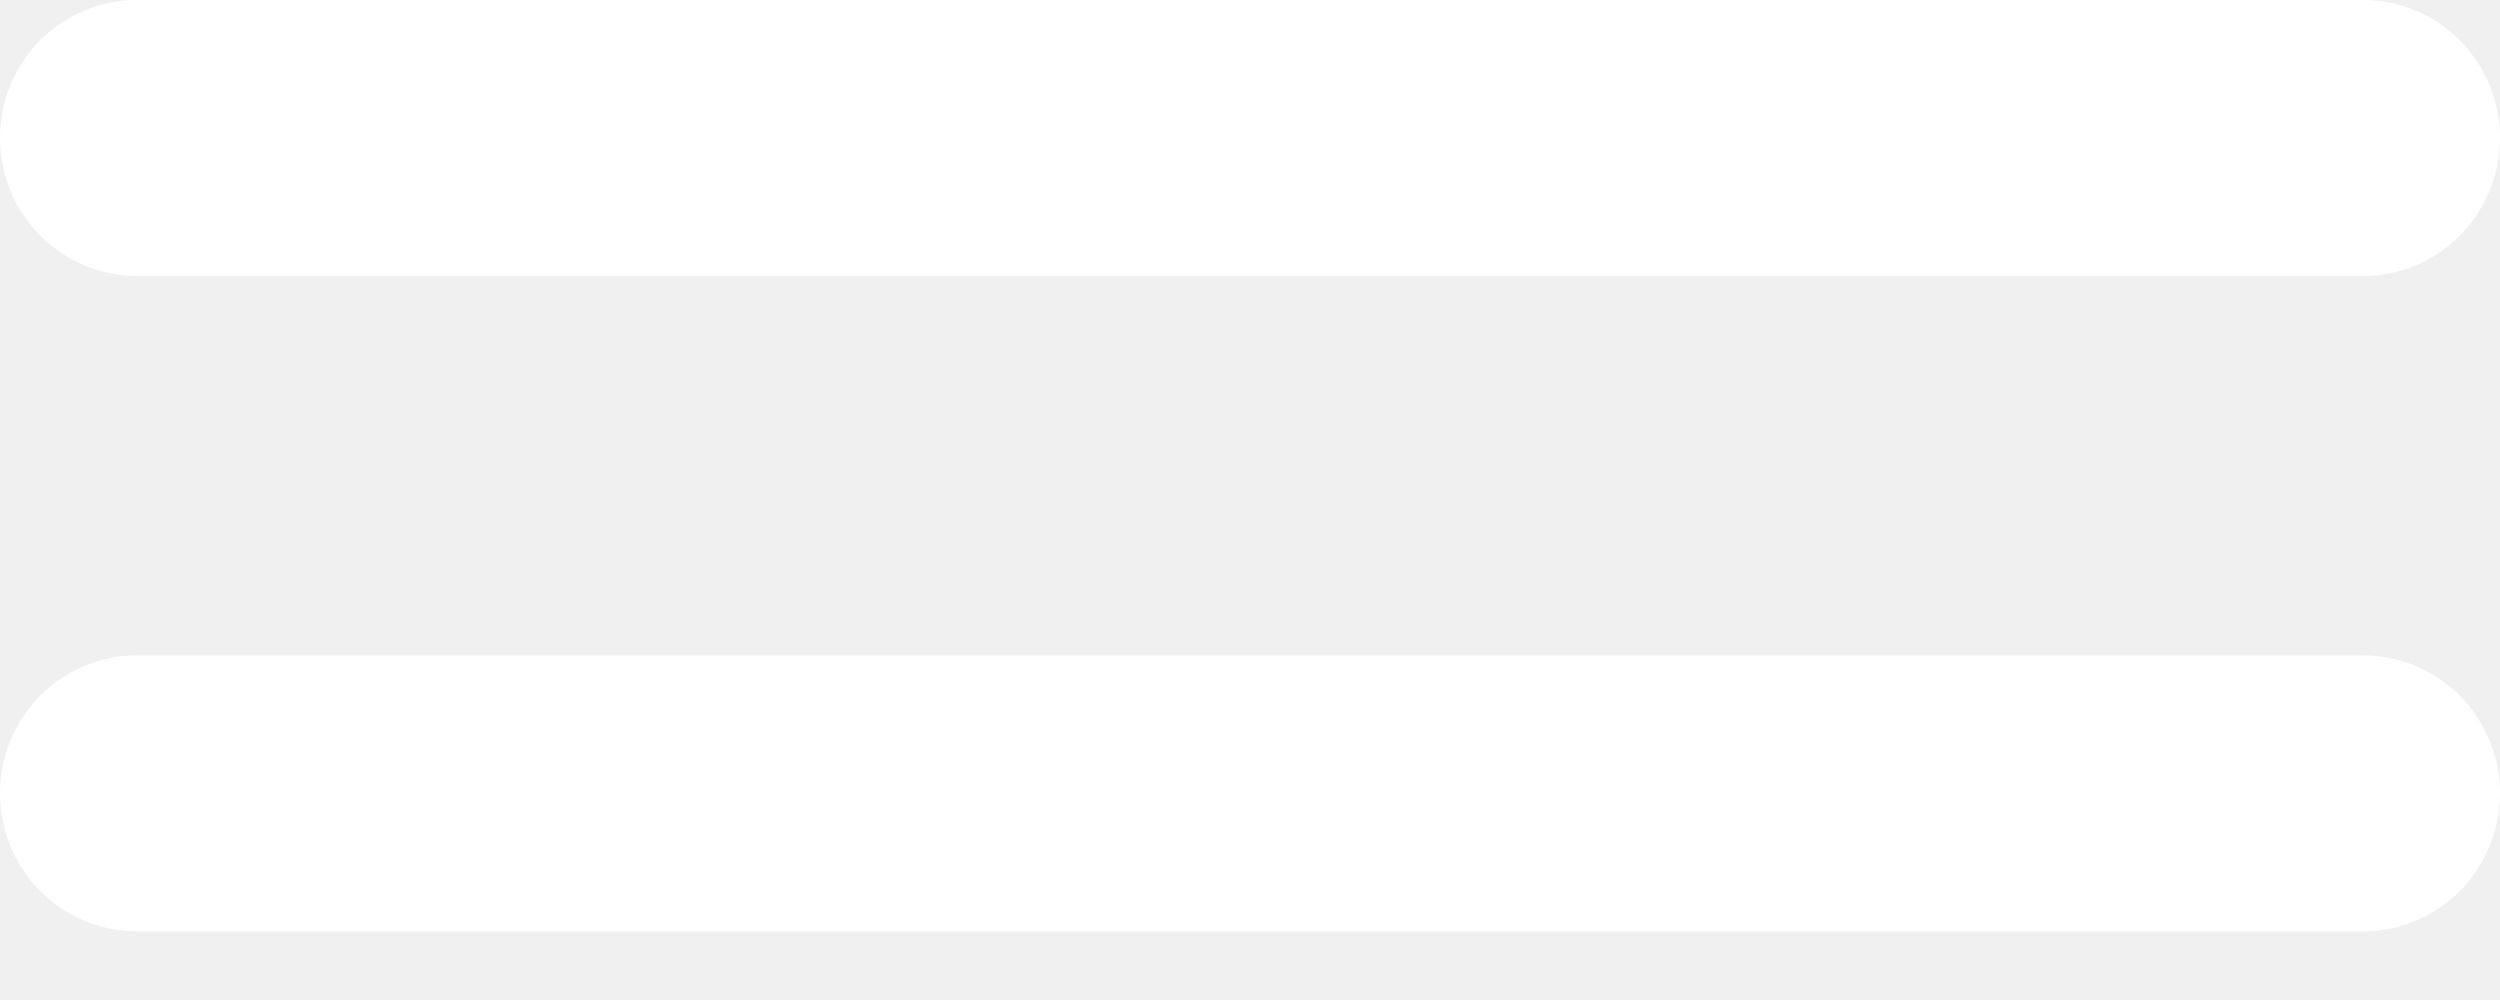
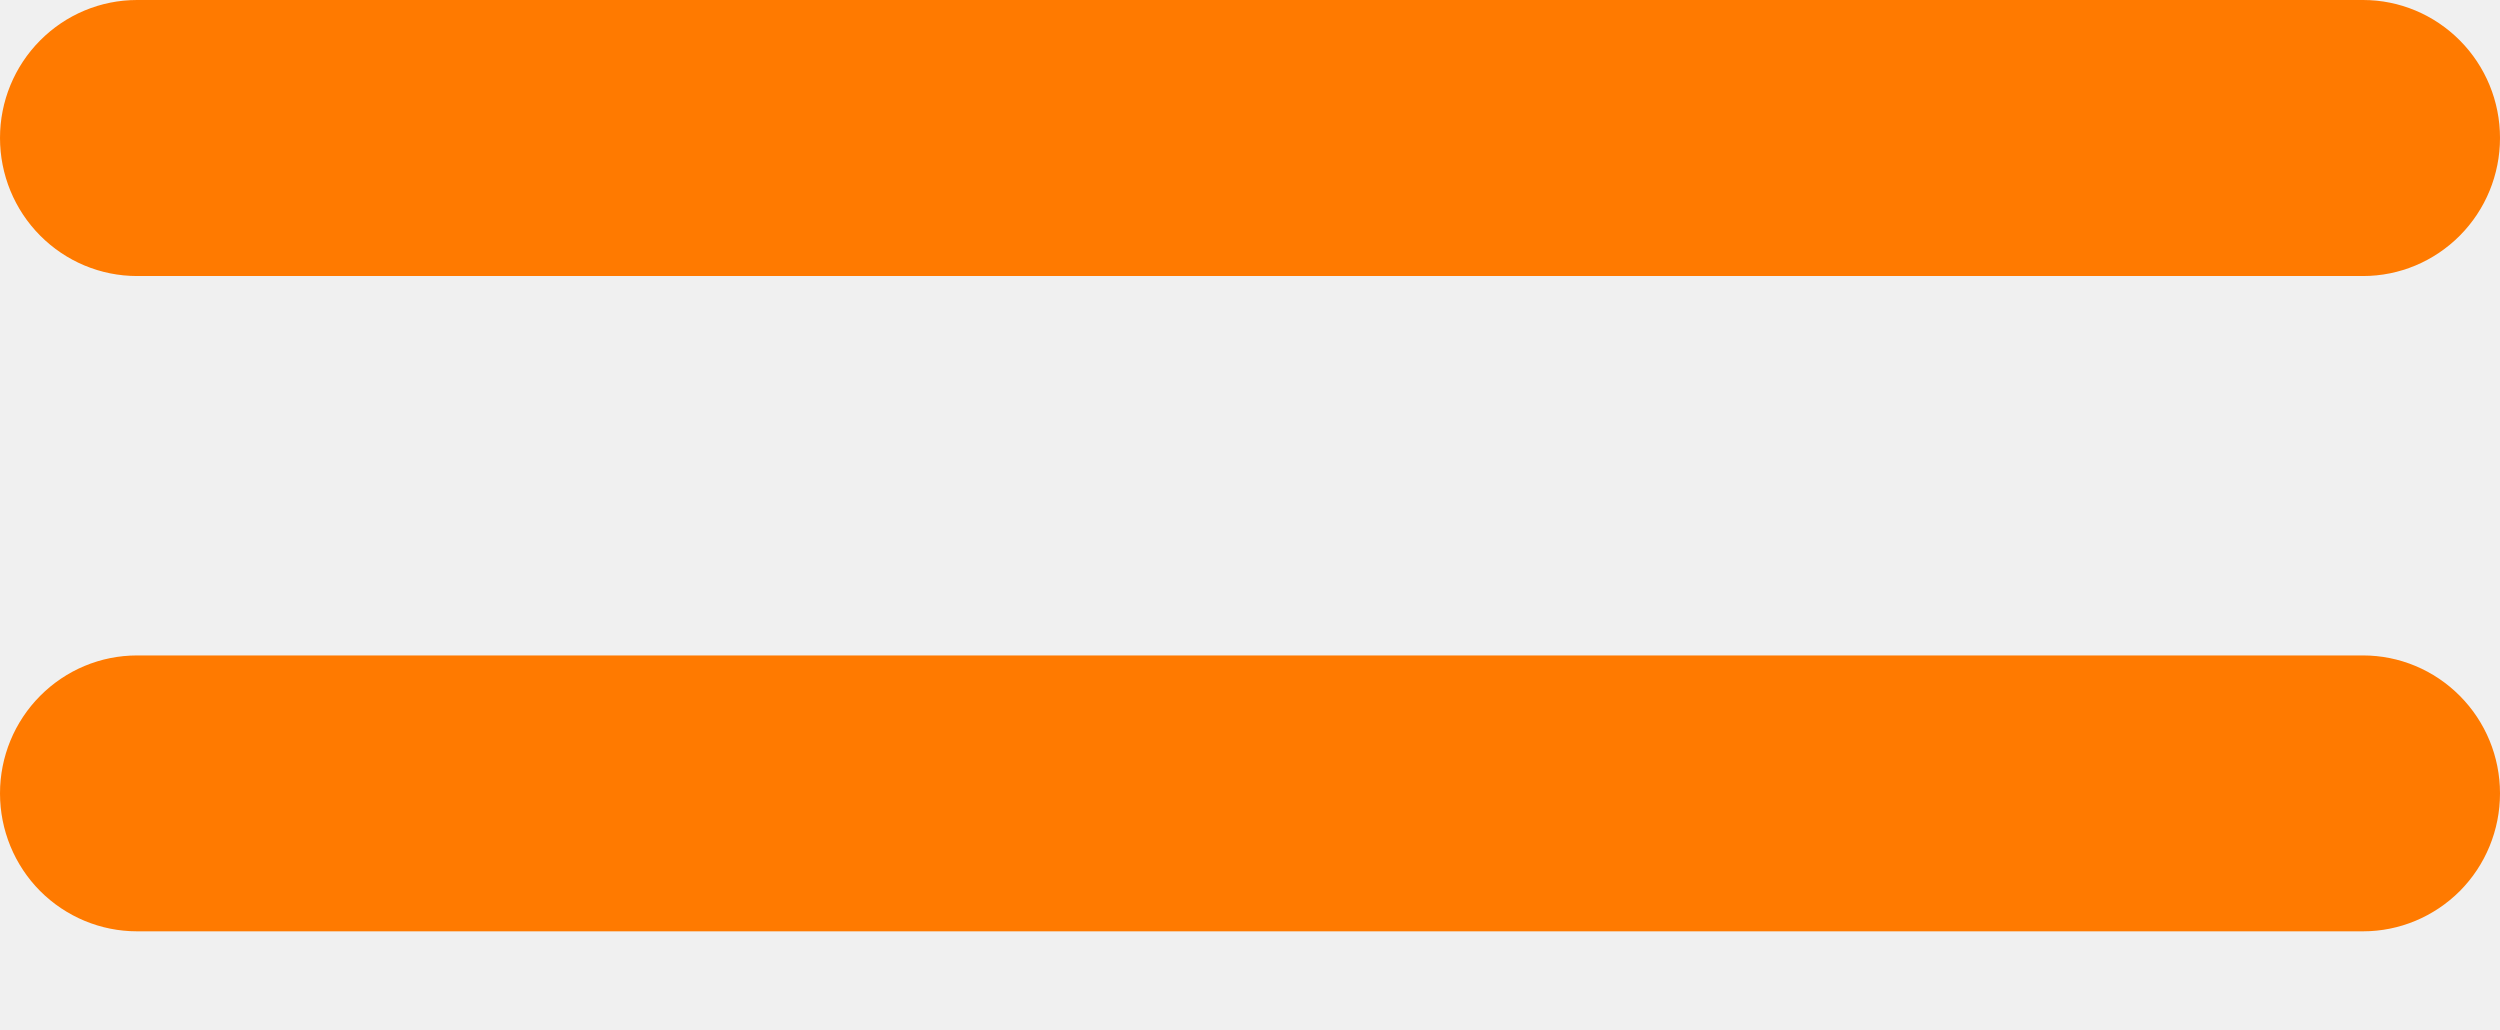
- <svg xmlns="http://www.w3.org/2000/svg" width="20" height="8" viewBox="0 0 20 8" fill="none">
-   <g clip-path="url(#clip0_474855_5570)">
-     <path d="M18.904 7.451H1.096C0.805 7.451 0.526 7.335 0.321 7.128C0.115 6.921 0 6.64 0 6.347C0 6.054 0.115 5.773 0.321 5.566C0.526 5.359 0.805 5.243 1.096 5.243H18.904C19.195 5.243 19.474 5.359 19.679 5.566C19.884 5.773 20 6.054 20 6.347C20 6.64 19.884 6.921 19.679 7.128C19.474 7.335 19.195 7.451 18.904 7.451Z" fill="white" />
-     <path d="M18.904 2.208H1.096C0.805 2.208 0.526 2.091 0.321 1.884C0.115 1.677 0 1.397 0 1.104C0 0.811 0.115 0.53 0.321 0.323C0.526 0.116 0.805 0 1.096 0L18.904 0C19.195 0 19.474 0.116 19.679 0.323C19.884 0.53 20 0.811 20 1.104C20 1.397 19.884 1.677 19.679 1.884C19.474 2.091 19.195 2.208 18.904 2.208Z" fill="white" />
-   </g>
-   <defs>
-     <clipPath id="clip0_474855_5570">
-       <rect width="20" height="7.451" fill="white" />
-     </clipPath>
-   </defs>
+ <svg xmlns="http://www.w3.org/2000/svg" width="17" height="7" viewBox="0 0 17 7" fill="none">
+   <path d="M16.069 6.333H0.932C0.684 6.333 0.448 6.234 0.273 6.059C0.098 5.883 0 5.644 0 5.395C0 5.146 0.098 4.908 0.273 4.732C0.448 4.556 0.684 4.457 0.932 4.457H16.069C16.316 4.457 16.552 4.556 16.727 4.732C16.902 4.908 17 5.146 17 5.395C17 5.644 16.902 5.883 16.727 6.059C16.552 6.234 16.316 6.333 16.069 6.333Z" fill="#FF7A00" />
+   <path d="M16.069 1.877H0.932C0.684 1.877 0.448 1.778 0.273 1.602C0.098 1.426 0 1.187 0 0.938C0 0.689 0.098 0.451 0.273 0.275C0.448 0.099 0.684 0 0.932 0L16.069 0C16.316 0 16.552 0.099 16.727 0.275C16.902 0.451 17 0.689 17 0.938C17 1.187 16.902 1.426 16.727 1.602C16.552 1.778 16.316 1.877 16.069 1.877Z" fill="#FF7A00" />
</svg>
